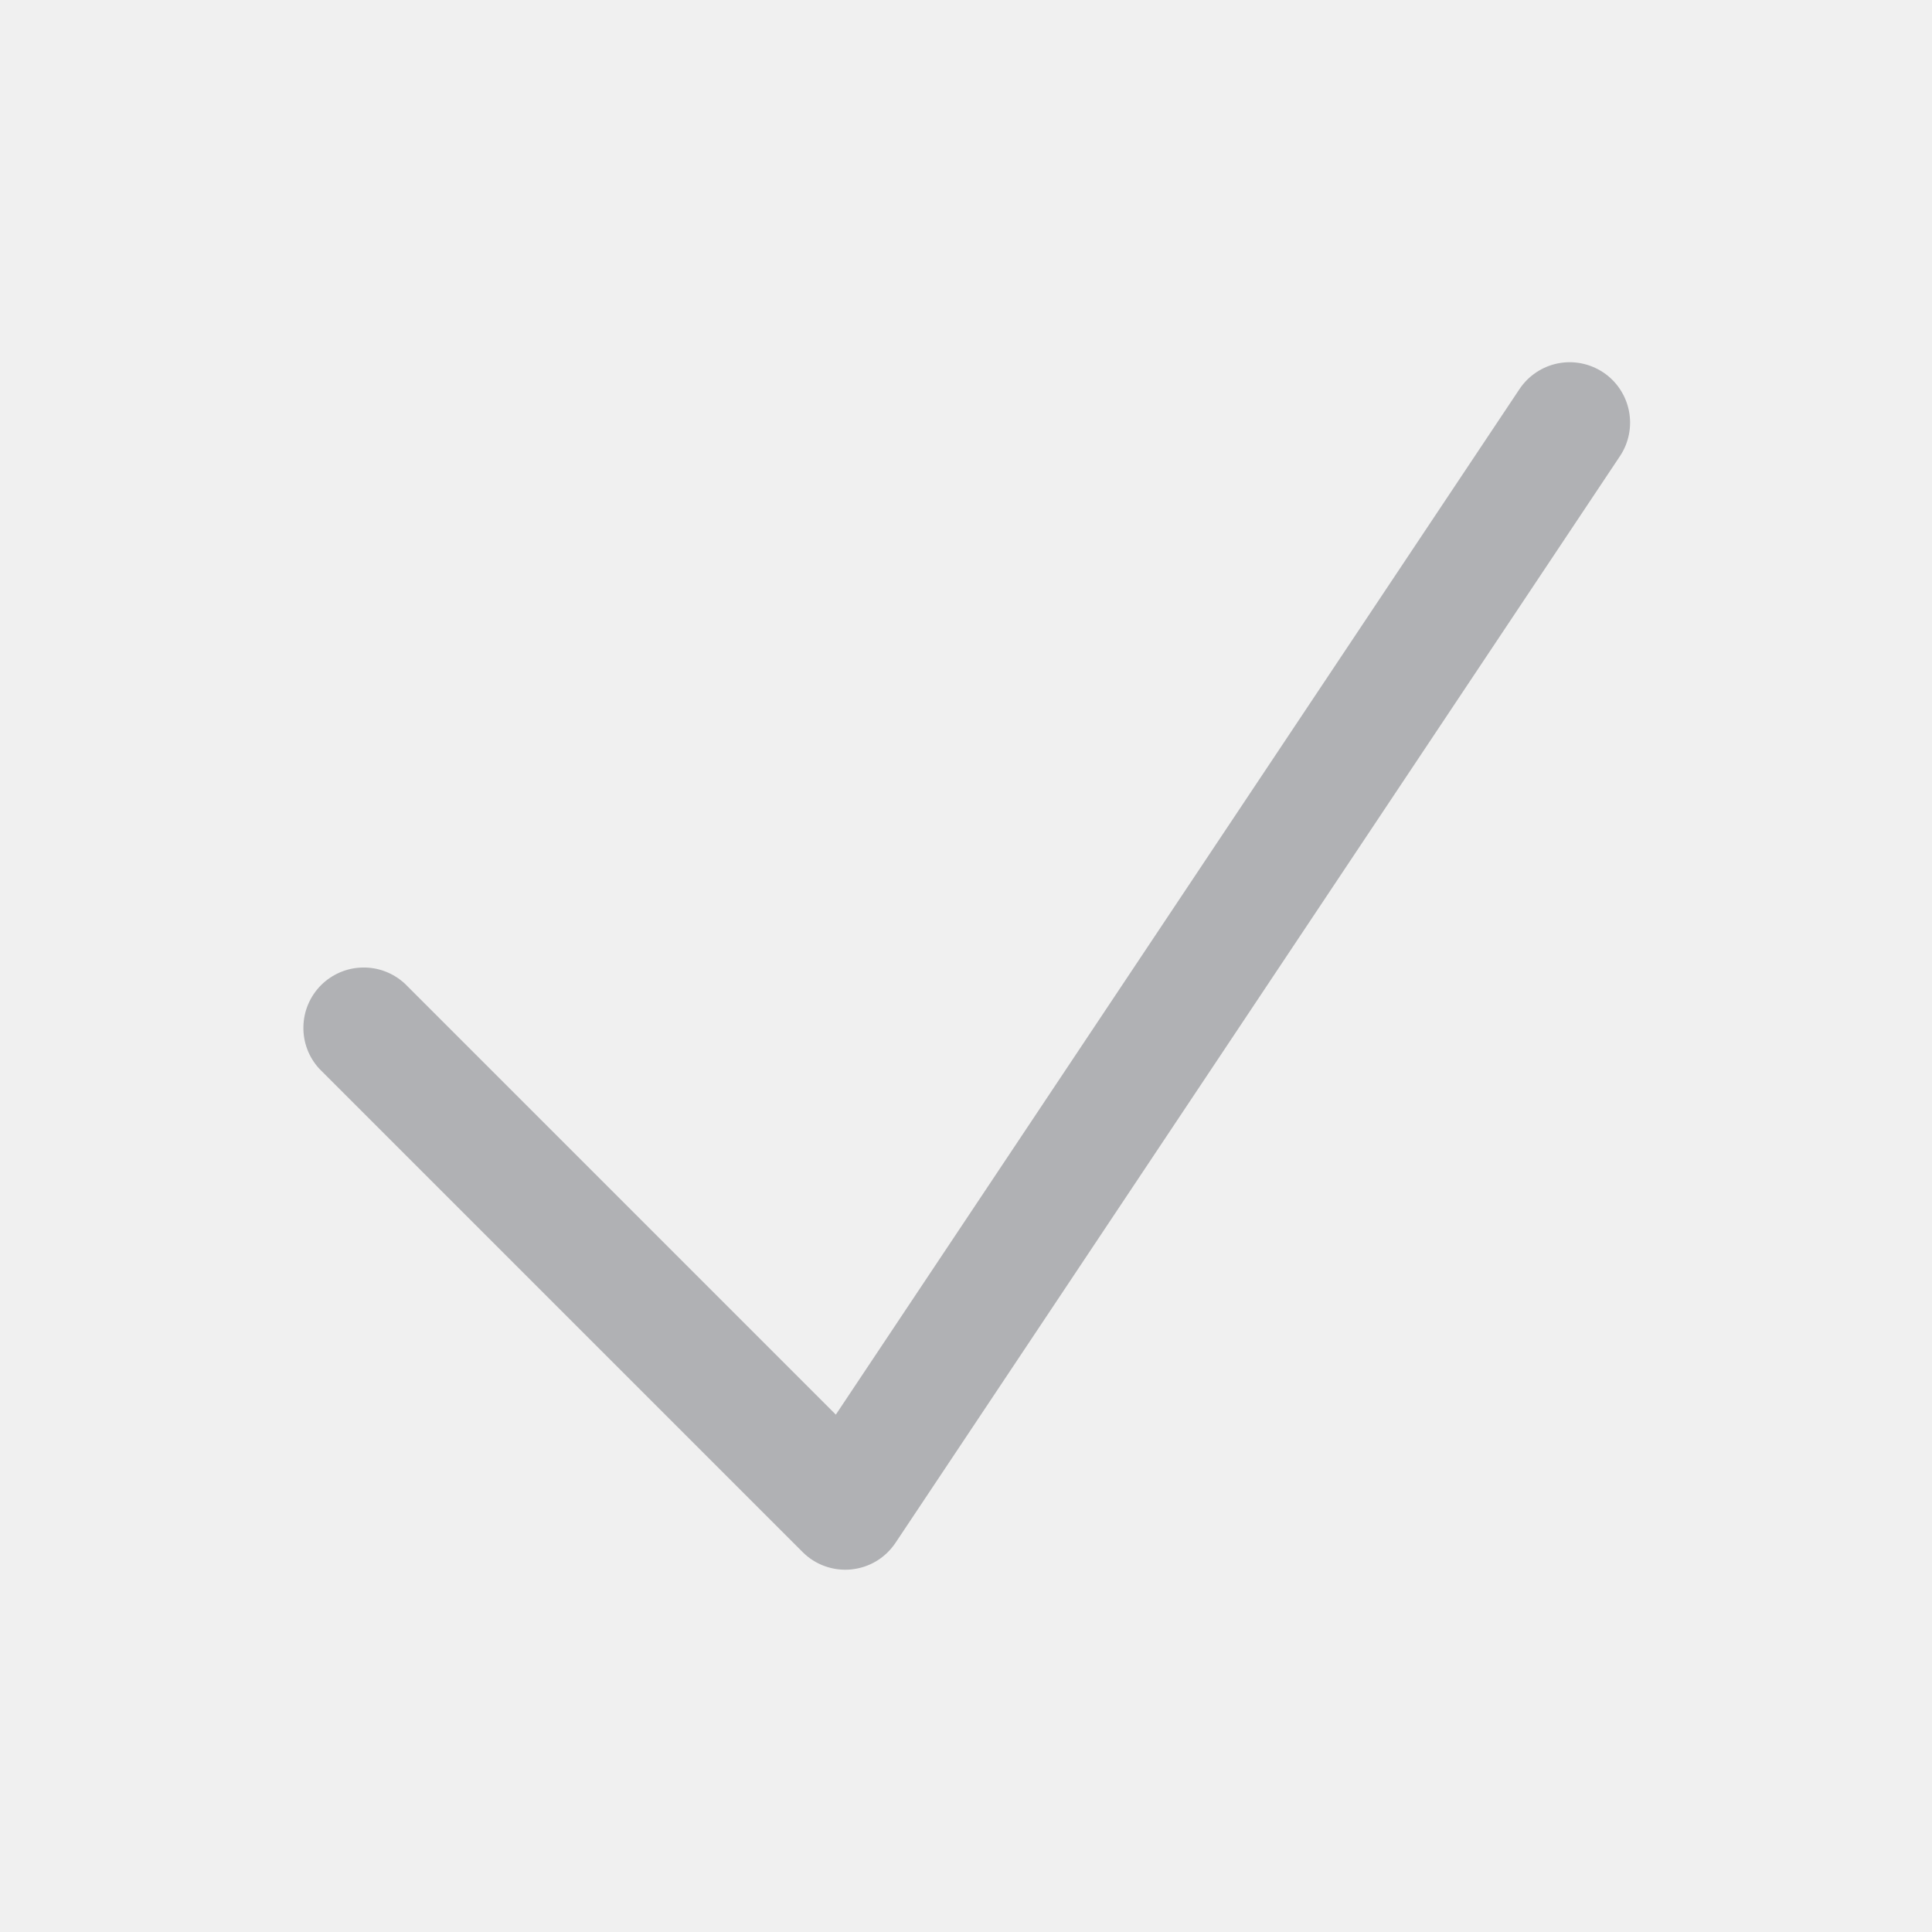
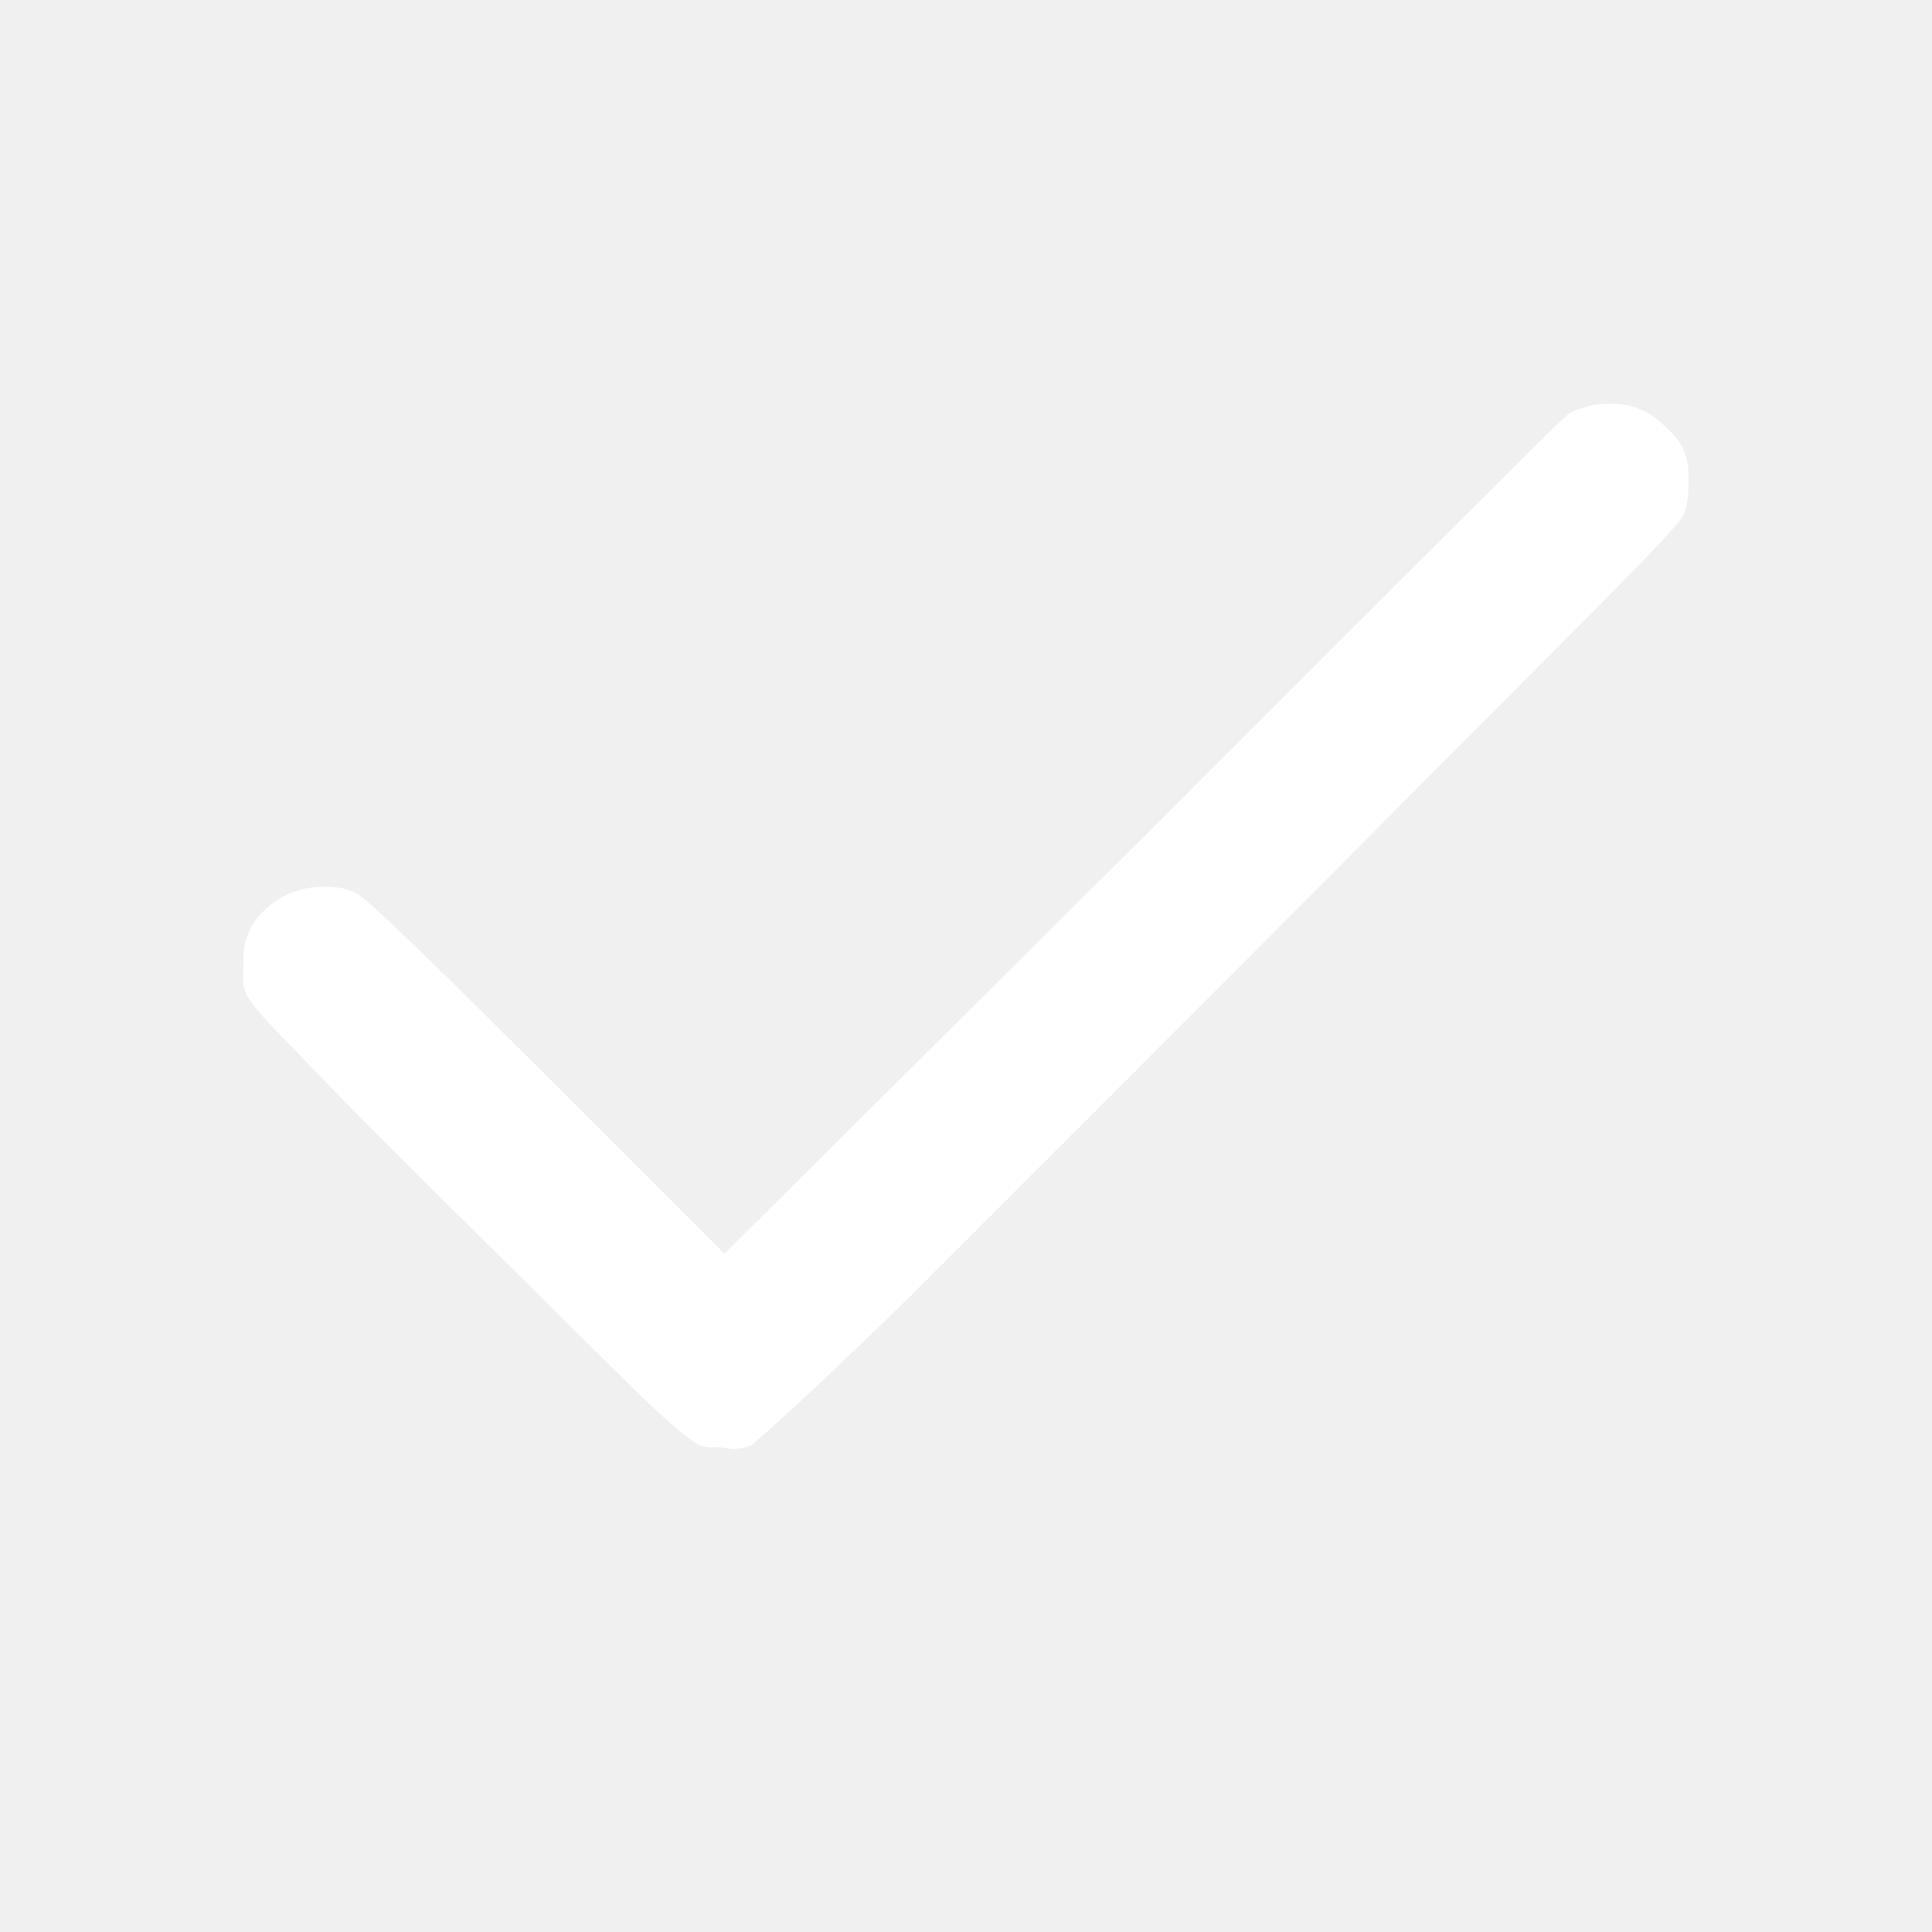
- <svg xmlns="http://www.w3.org/2000/svg" width="24" height="24" viewBox="0 0 24 24" fill="none">
-   <path fill-rule="evenodd" clip-rule="evenodd" d="M19.916 4.626C20.081 4.736 20.196 4.908 20.235 5.103C20.274 5.298 20.234 5.501 20.124 5.666L11.124 19.166C11.062 19.258 10.981 19.336 10.886 19.393C10.791 19.45 10.684 19.485 10.574 19.496C10.463 19.507 10.352 19.493 10.248 19.456C10.143 19.419 10.048 19.358 9.97 19.28L3.97 13.28C3.837 13.138 3.765 12.95 3.769 12.755C3.772 12.561 3.851 12.376 3.988 12.238C4.126 12.101 4.311 12.022 4.505 12.019C4.7 12.015 4.888 12.088 5.03 12.22L10.383 17.573L18.876 4.833C18.986 4.668 19.158 4.553 19.353 4.514C19.548 4.475 19.75 4.516 19.916 4.626Z" fill="#B0B1B4" />
+ <svg xmlns="http://www.w3.org/2000/svg" width="40" height="40" viewBox="0 0 40 40" fill="none">
+   <path d="M32.803 8.438C32.666 8.464 32.542 8.519 32.432 8.604C32.328 8.682 29.398 11.602 23.643 17.363L15 25.957L11.318 22.275C8.864 19.828 7.549 18.564 7.373 18.486C7.204 18.402 6.992 18.359 6.738 18.359C6.484 18.359 6.263 18.395 6.074 18.467C5.892 18.532 5.713 18.639 5.537 18.789C5.368 18.932 5.241 19.095 5.156 19.277C5.104 19.414 5.072 19.521 5.059 19.6C5.046 19.678 5.039 19.811 5.039 20V20.117C5.013 20.332 5.052 20.521 5.156 20.684C5.293 20.892 5.641 21.276 6.201 21.836C6.572 22.24 7.494 23.174 8.965 24.639L13.242 28.877C13.776 29.385 14.147 29.707 14.355 29.844C14.492 29.948 14.668 29.987 14.883 29.961L15.156 30C15.293 30 15.427 29.974 15.557 29.922C15.719 29.785 16.025 29.512 16.475 29.102C16.93 28.685 17.692 27.959 18.76 26.924L25.283 20.4C29.255 16.403 31.826 13.818 32.998 12.646C34.17 11.468 34.785 10.814 34.844 10.684C34.922 10.521 34.961 10.293 34.961 10C34.961 9.811 34.955 9.678 34.941 9.6C34.928 9.521 34.896 9.414 34.844 9.277C34.759 9.121 34.629 8.965 34.453 8.809C34.284 8.646 34.111 8.532 33.936 8.467C33.766 8.395 33.568 8.359 33.34 8.359C33.112 8.359 32.933 8.385 32.803 8.438Z" fill="white" />
</svg>
